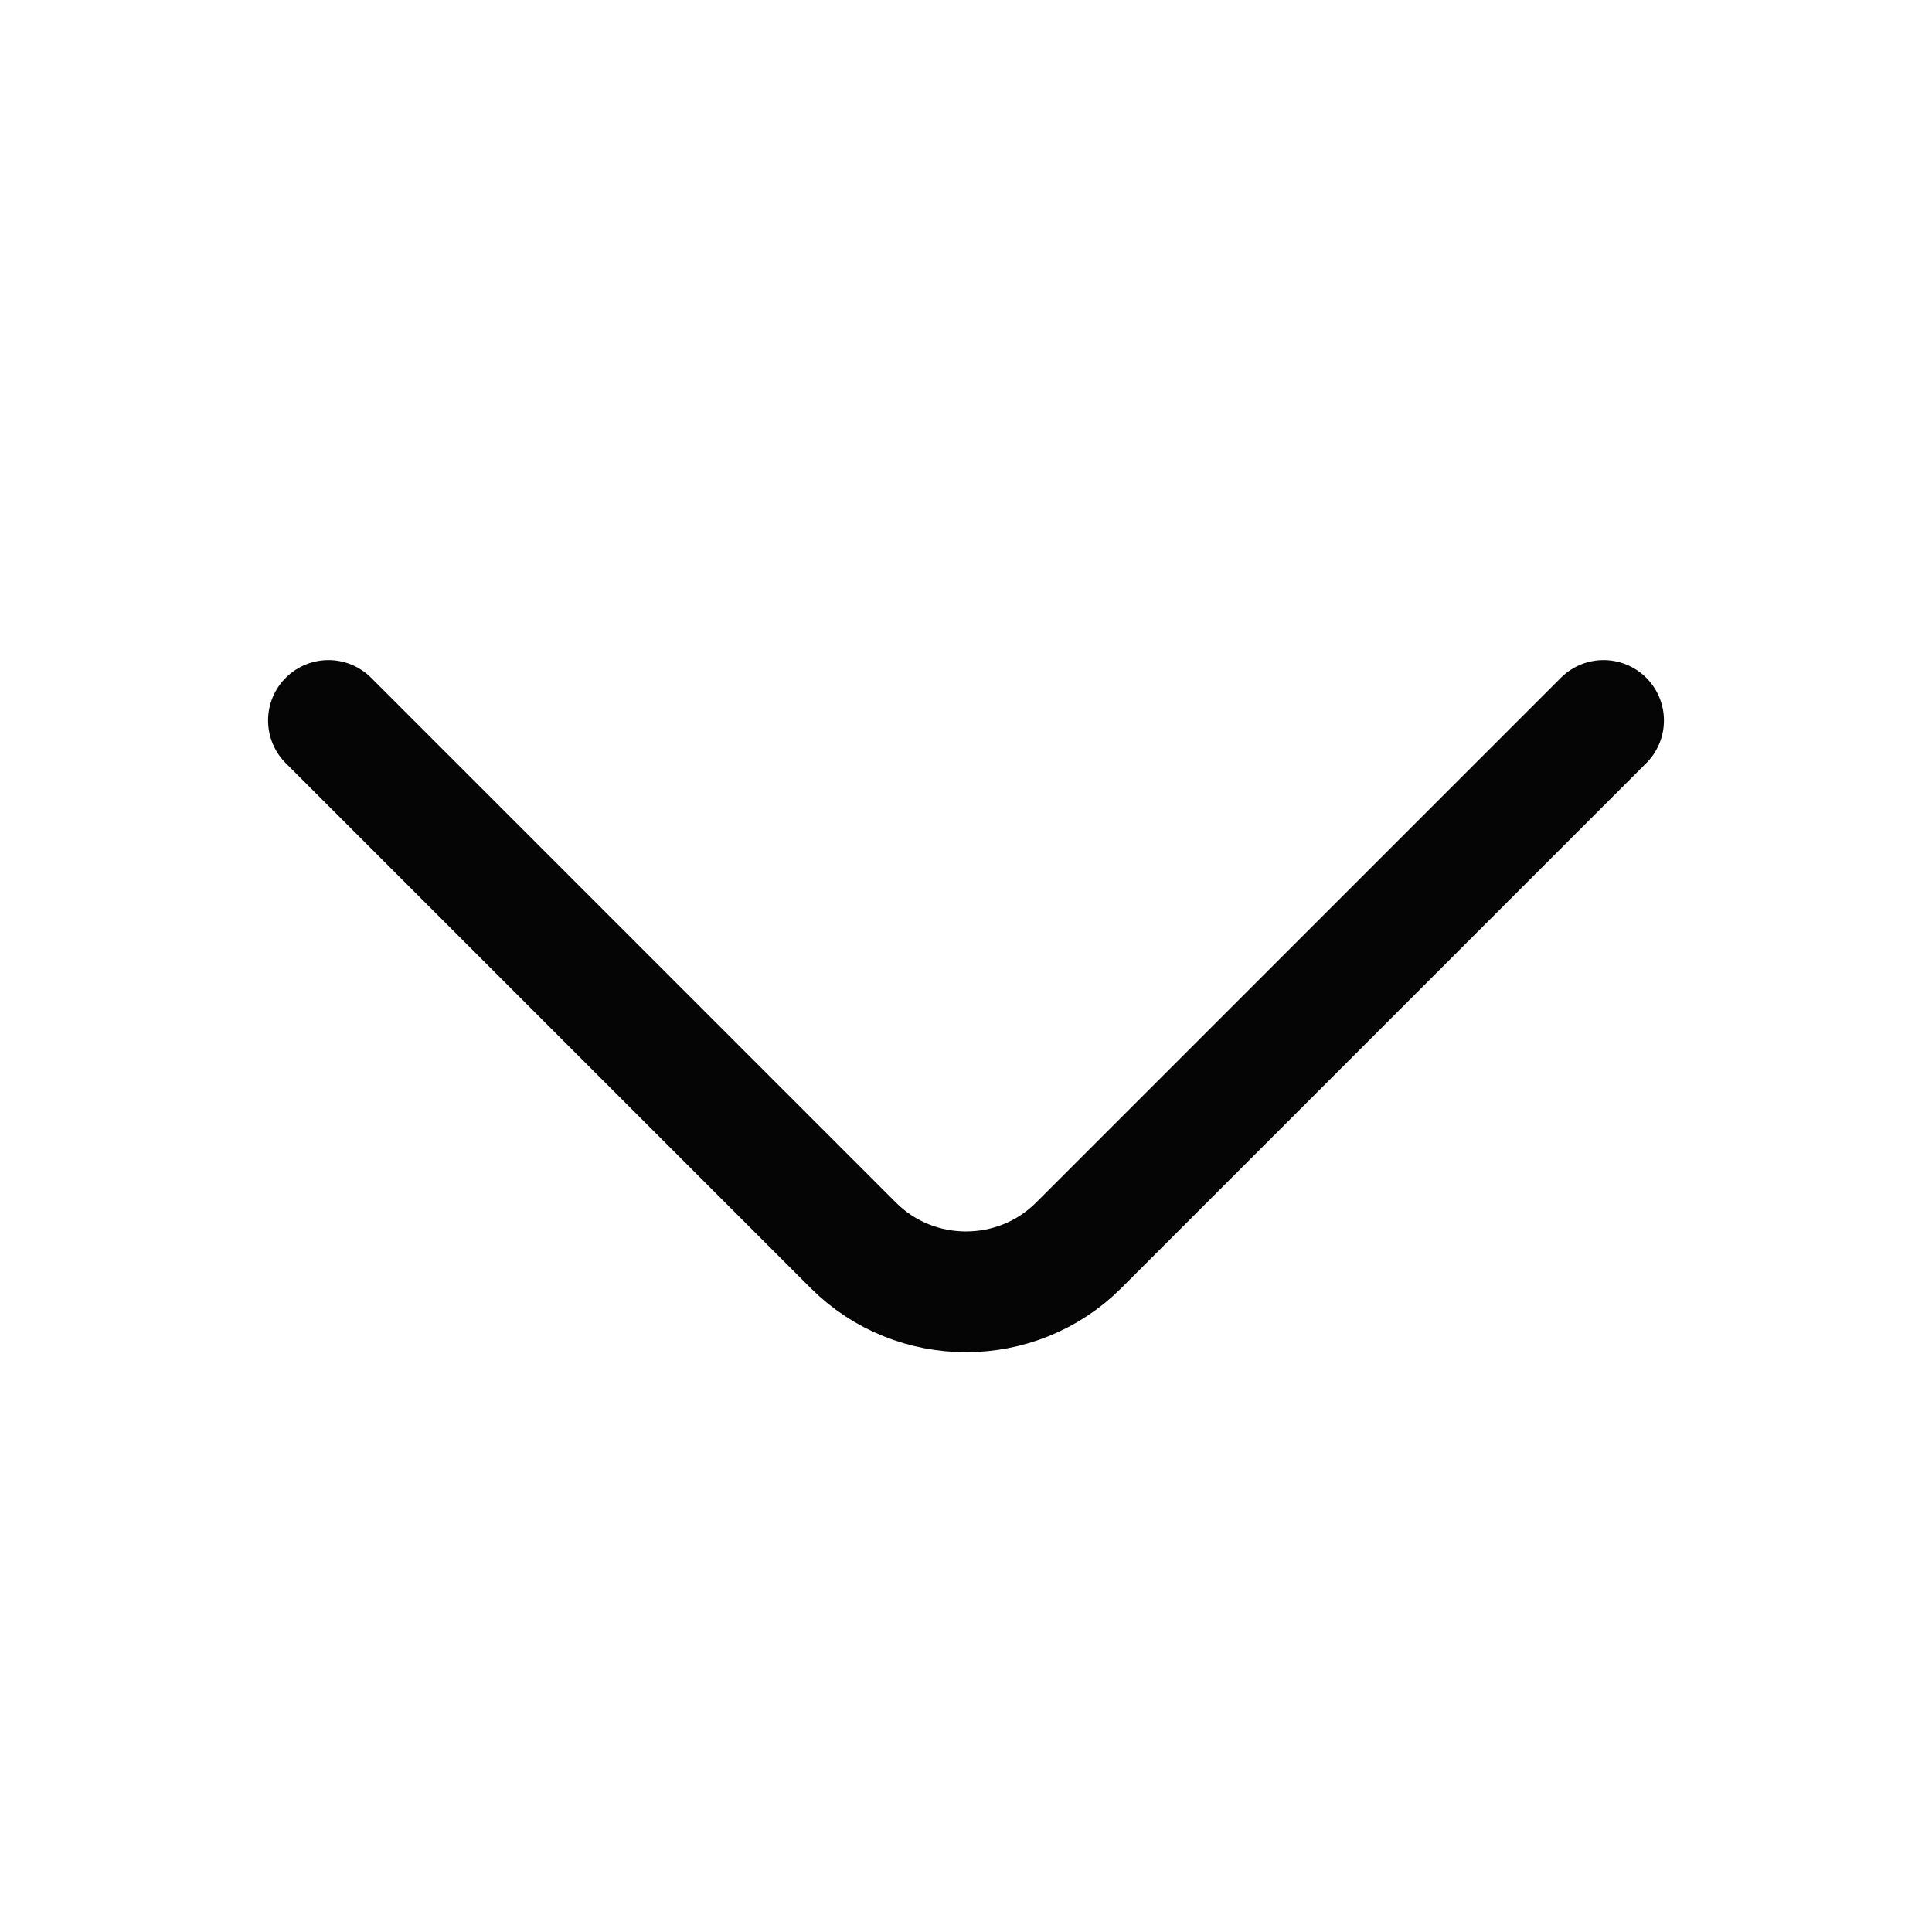
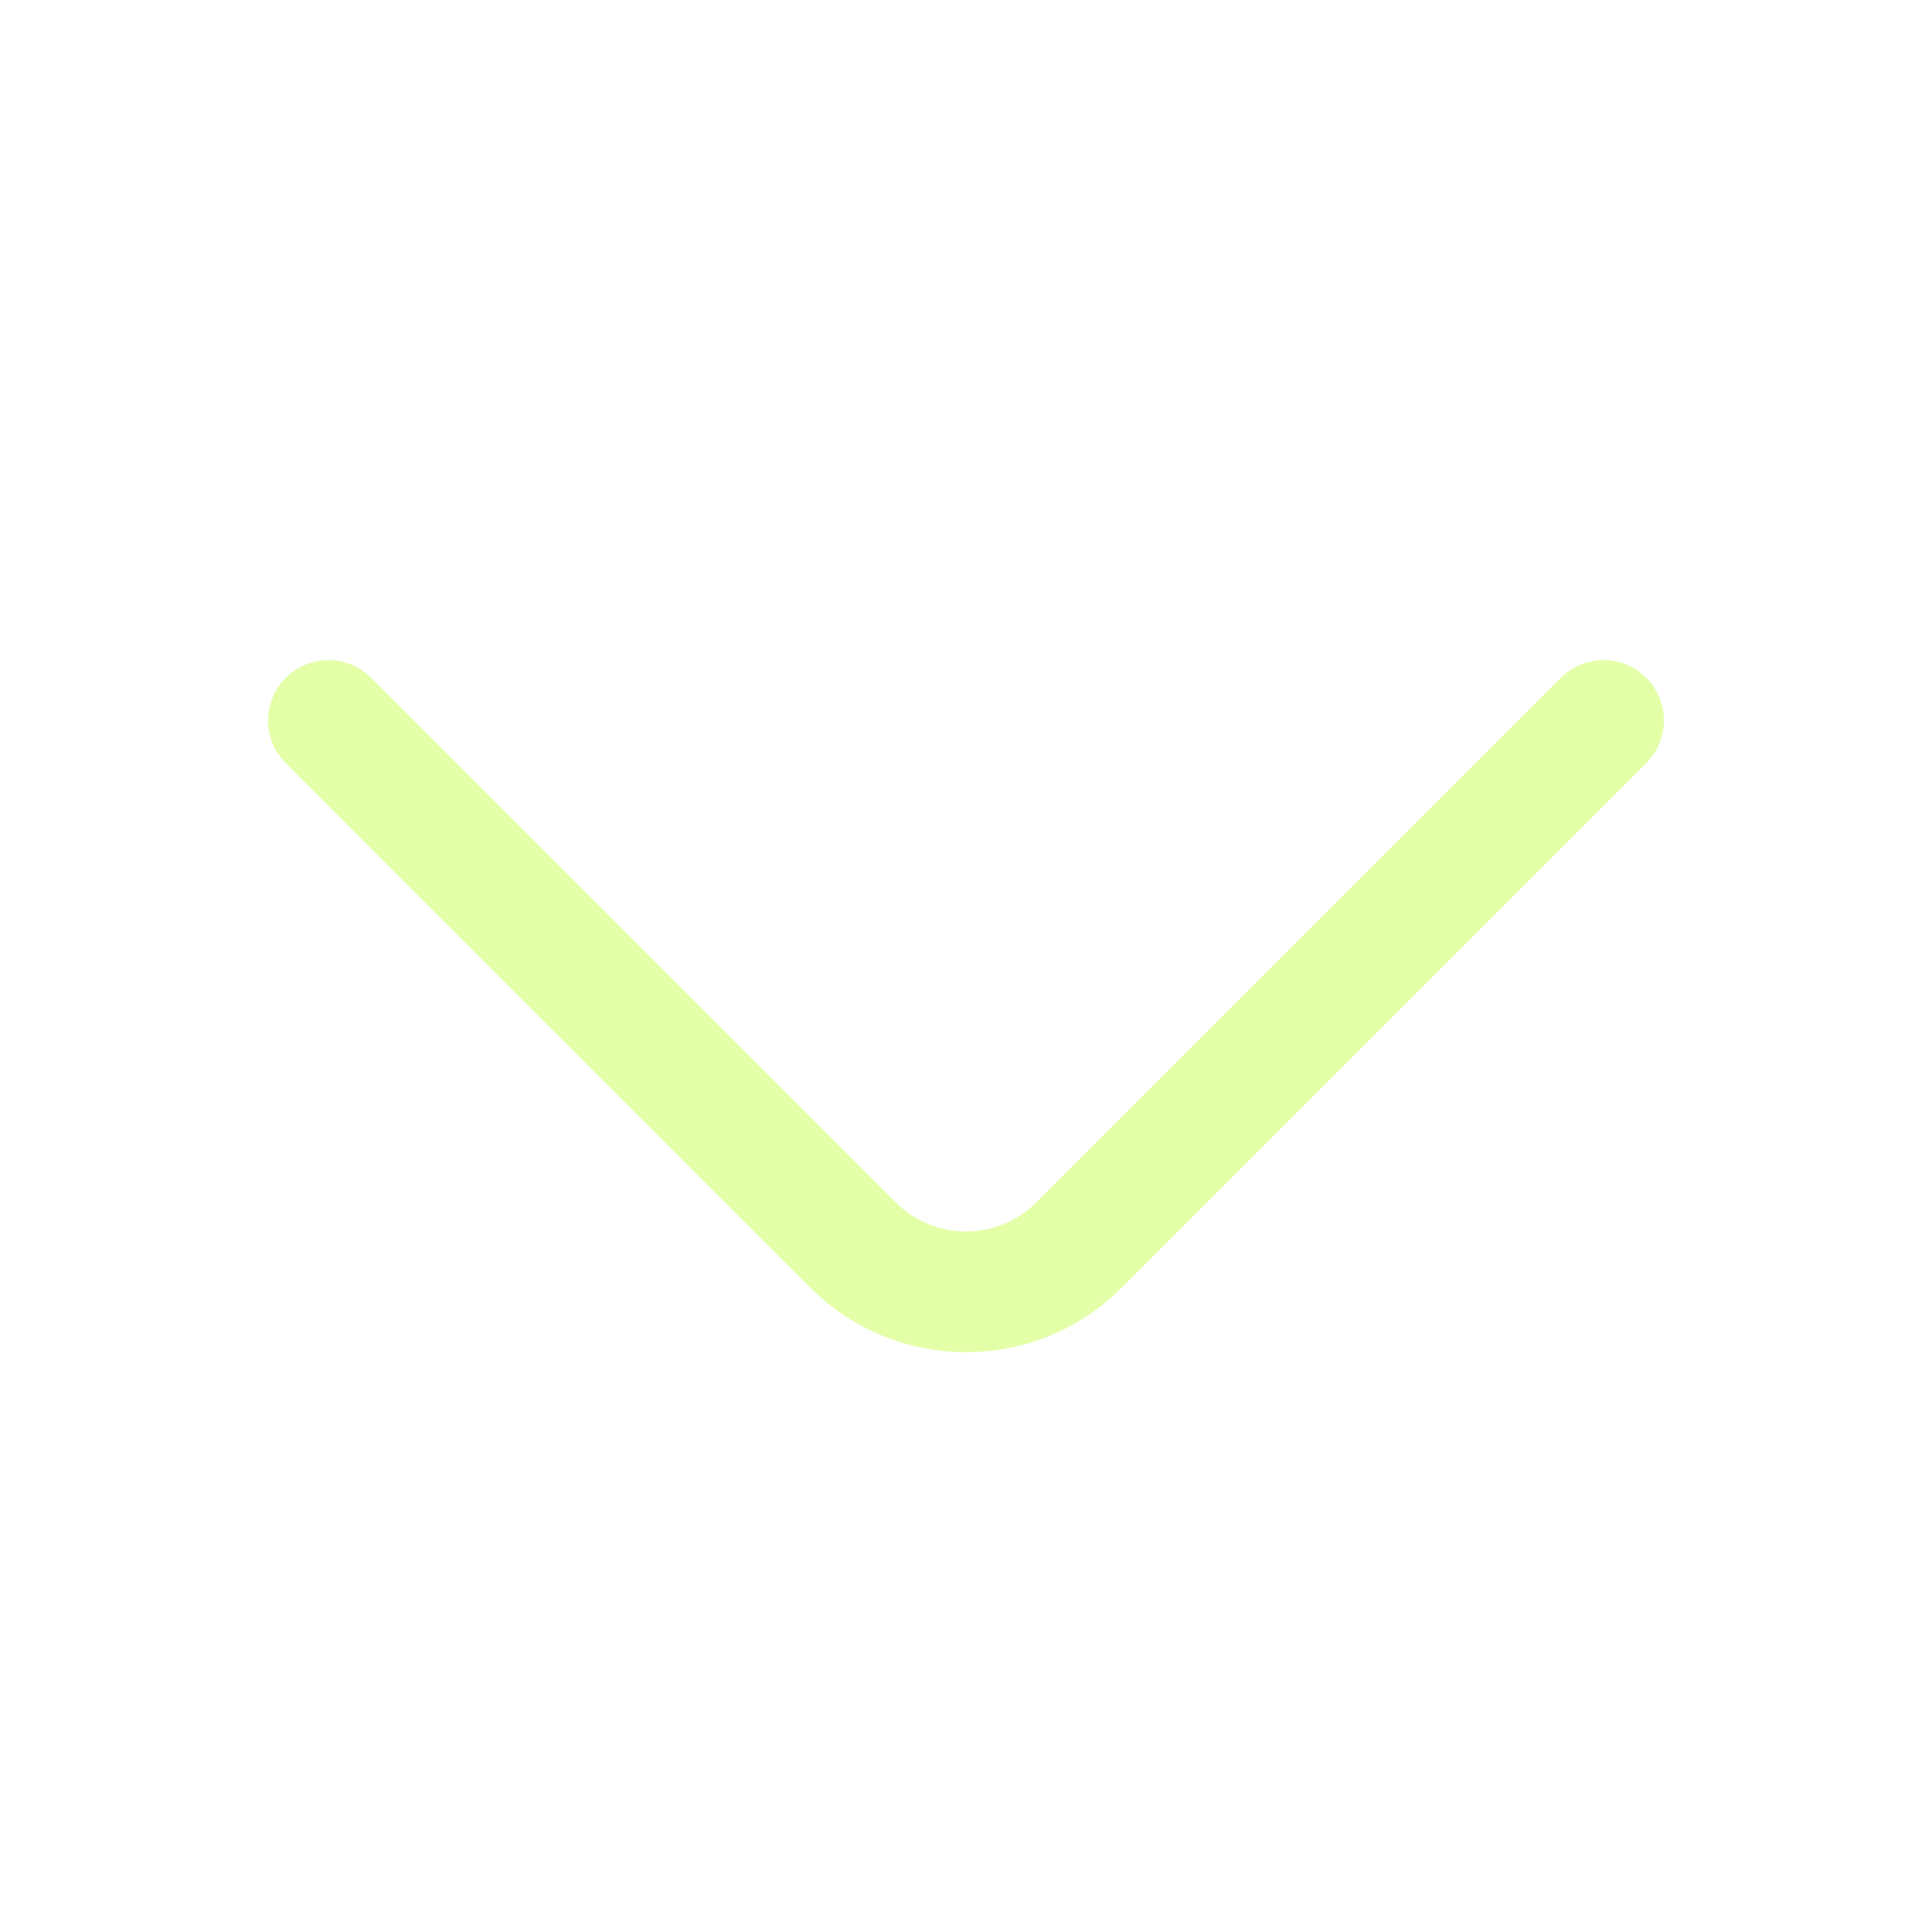
<svg xmlns="http://www.w3.org/2000/svg" width="24" height="24" viewBox="0 0 24 24" fill="none">
-   <path d="M19.92 8.95L13.4 15.47C12.63 16.24 11.37 16.24 10.6 15.47L4.08 8.95" stroke="#050505" stroke-width="1.5" stroke-miterlimit="10" stroke-linecap="round" stroke-linejoin="round" />
+   <path d="M19.92 8.95L13.4 15.47C12.63 16.24 11.37 16.24 10.6 15.47L4.08 8.95" stroke="#E3FFA8" stroke-width="1.5" stroke-miterlimit="10" stroke-linecap="round" stroke-linejoin="round" />
</svg>
